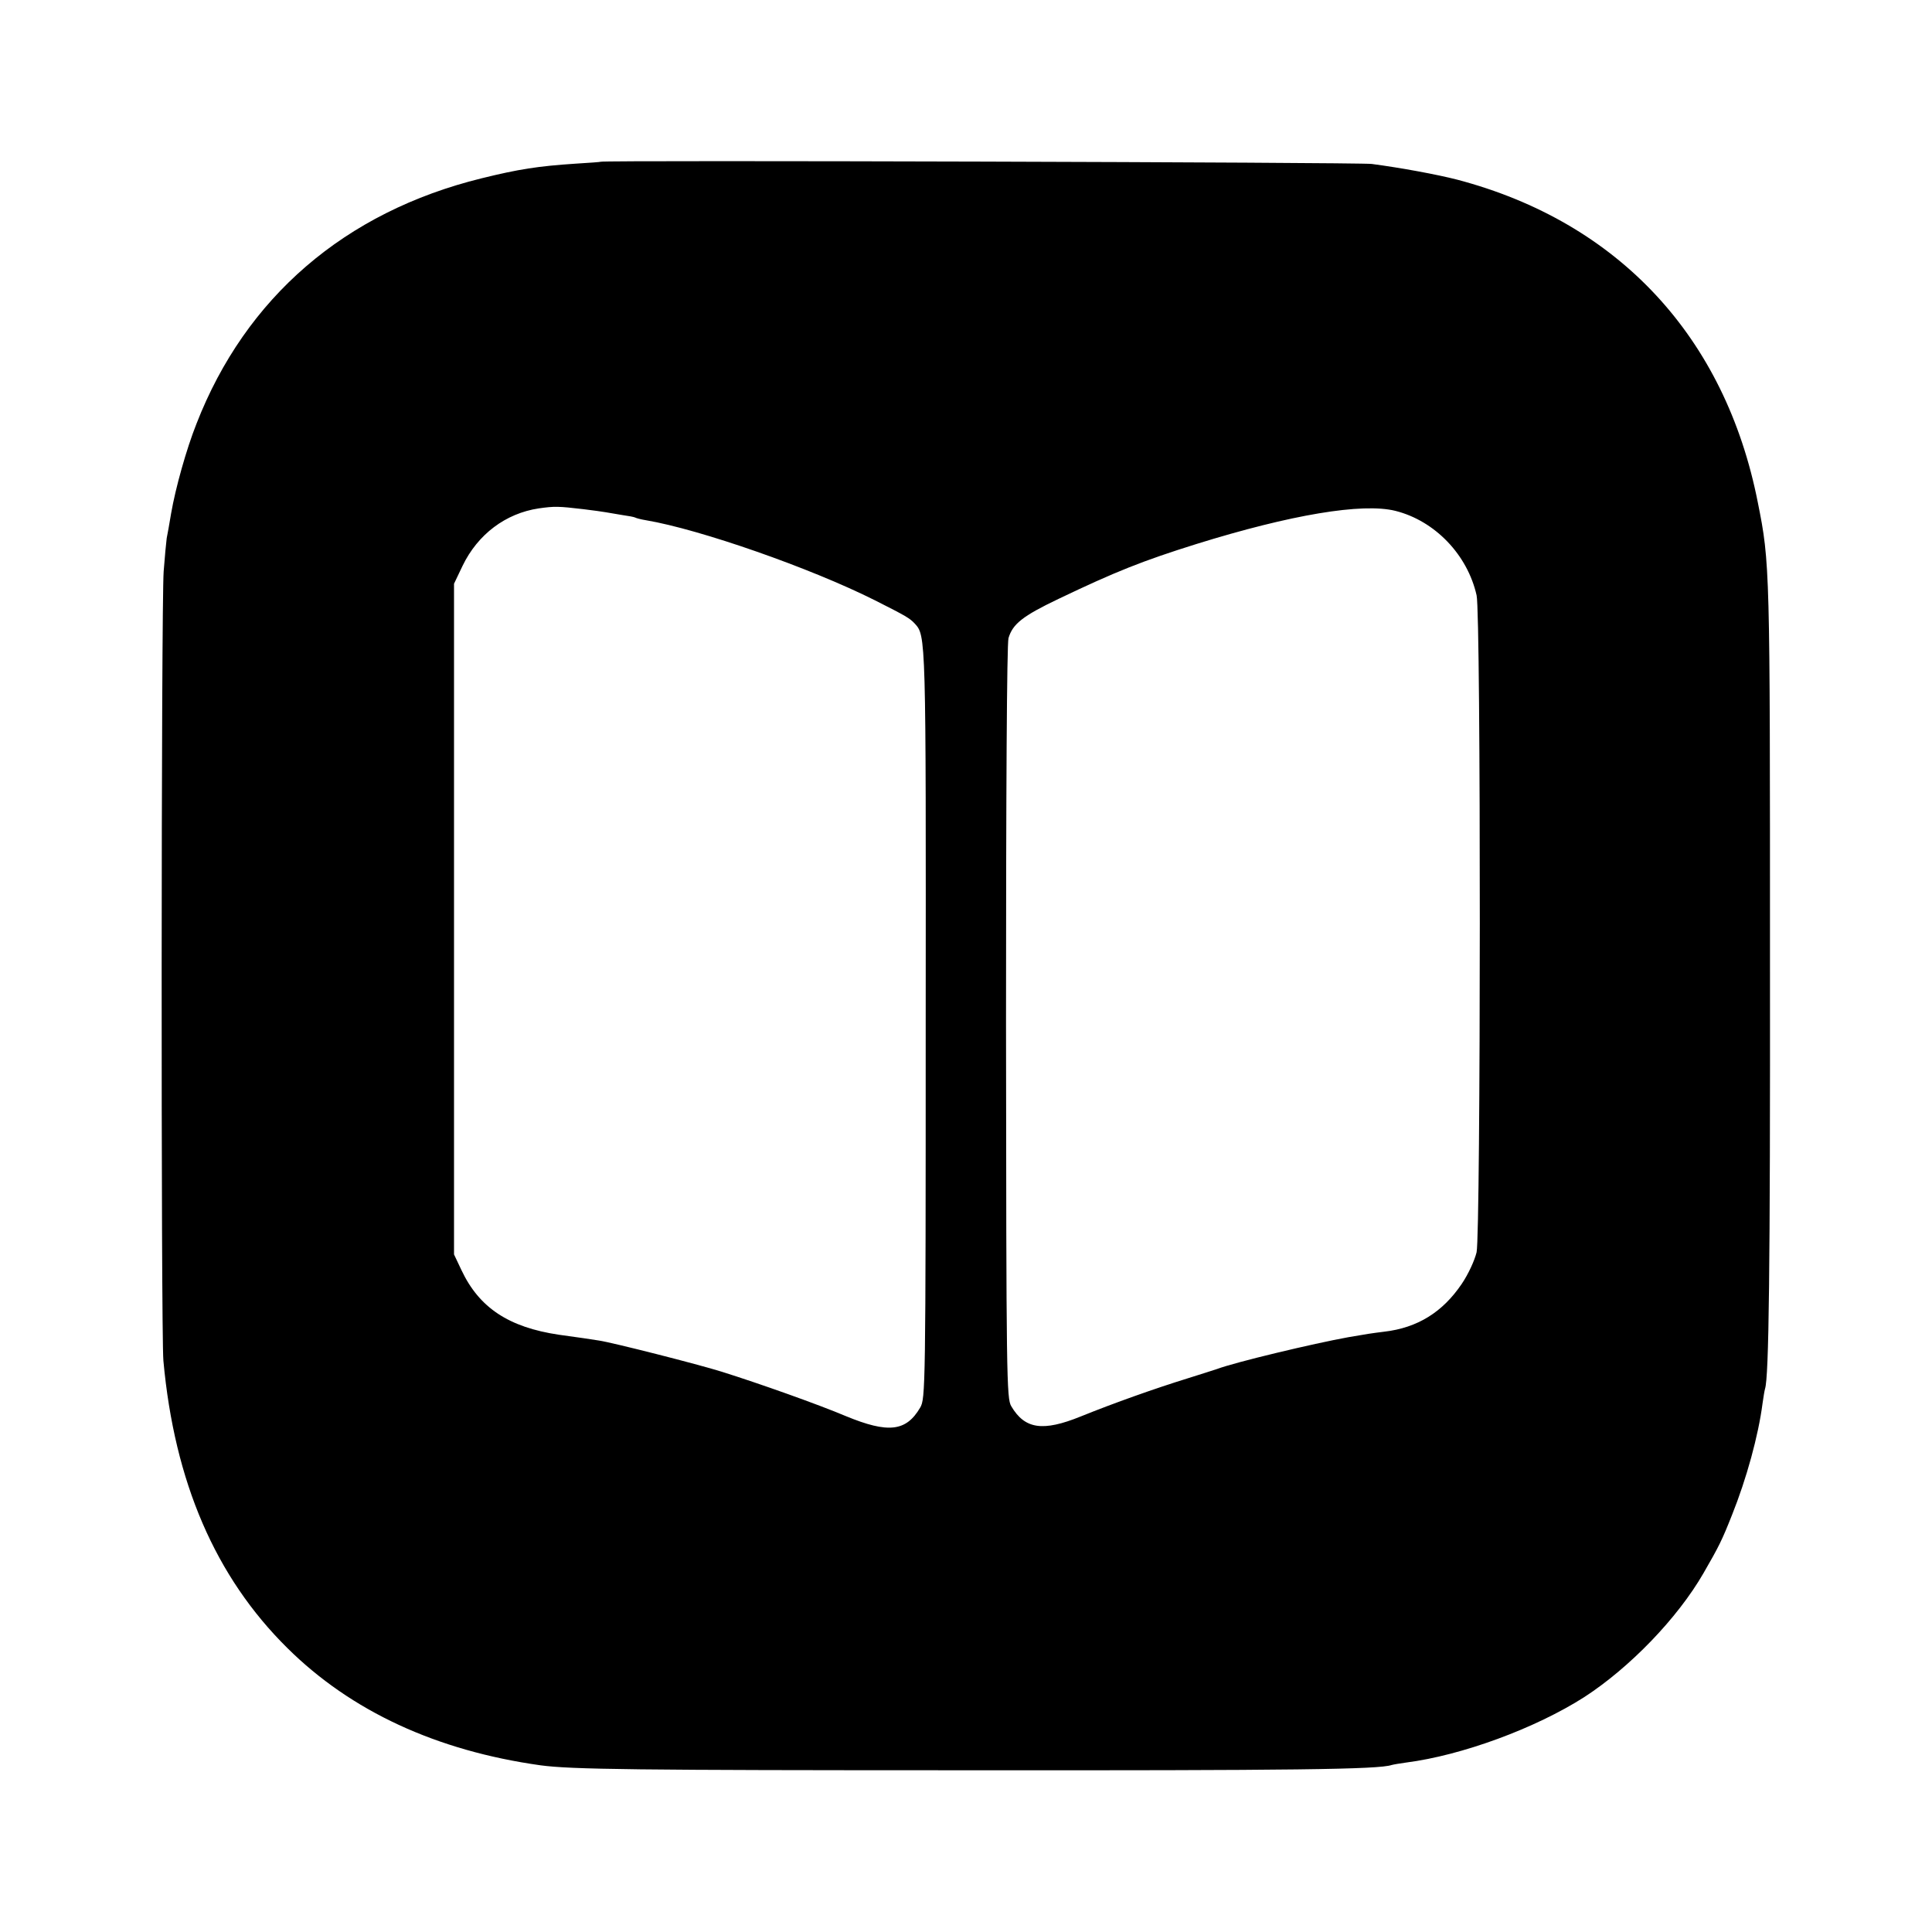
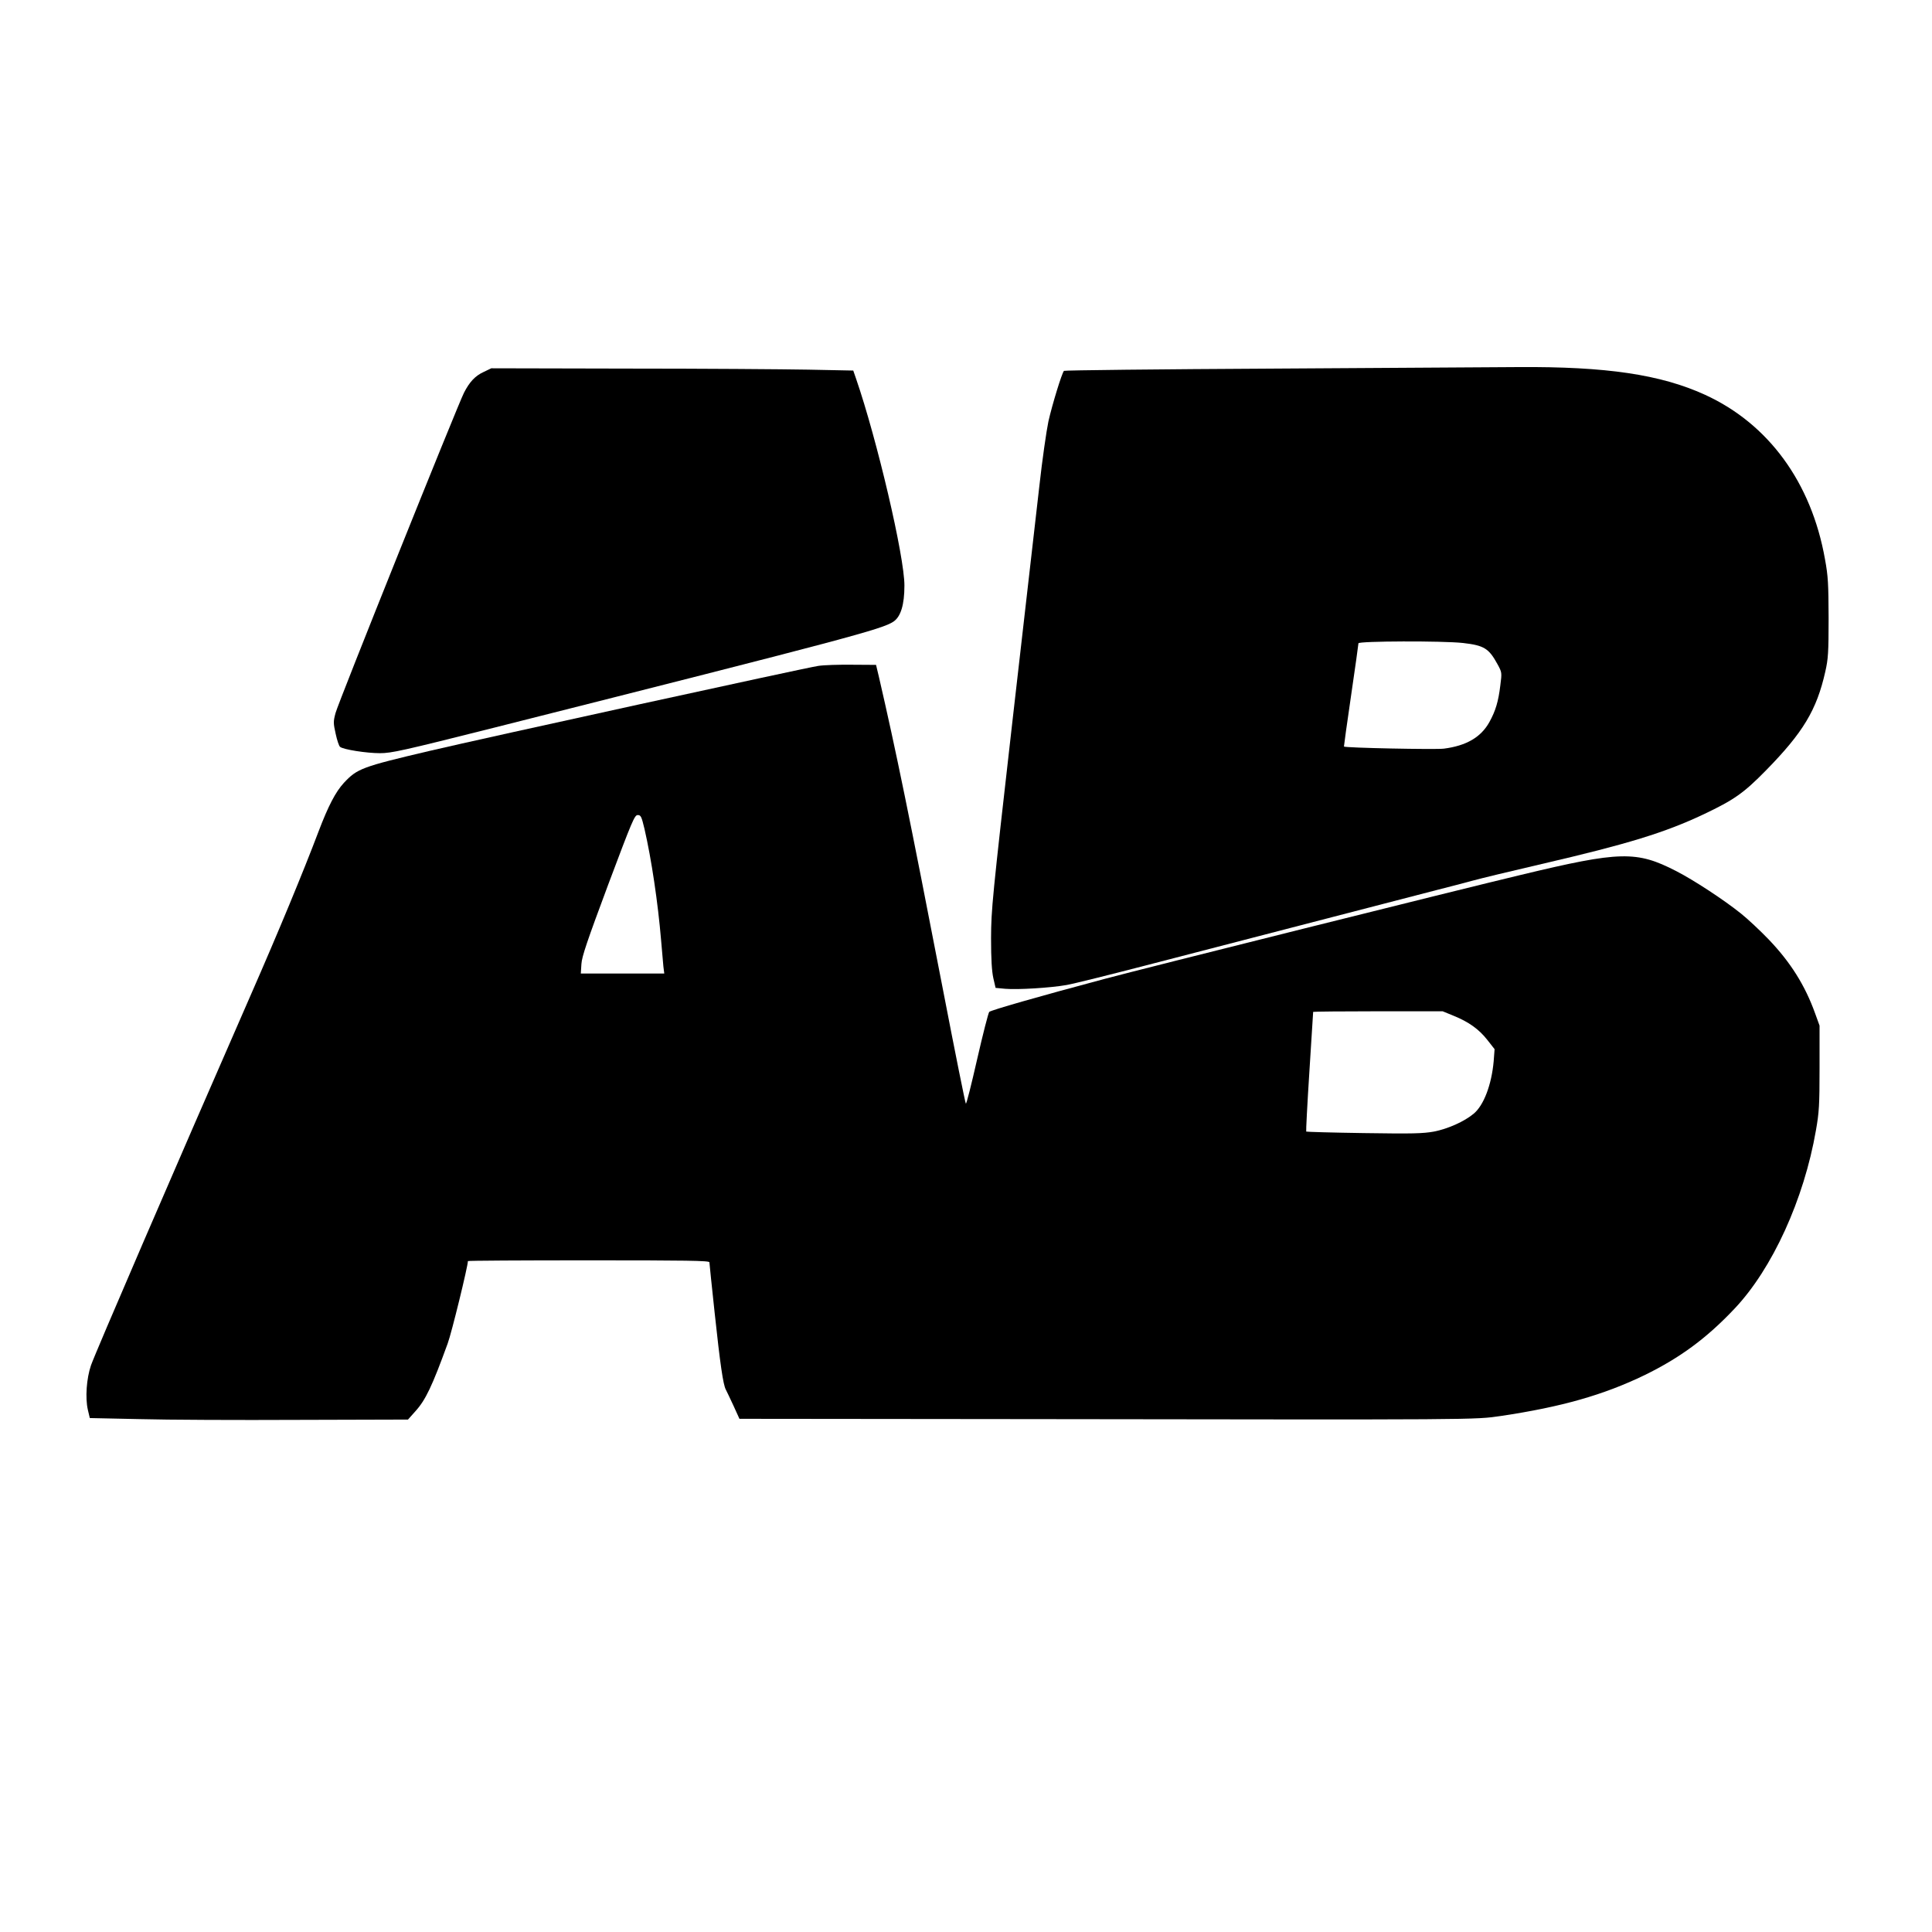
- <svg xmlns="http://www.w3.org/2000/svg" version="1.0" width="700pt" height="700pt" viewBox="0 0 700 700" preserveAspectRatio="xMidYMid meet">
-   <g transform="translate(0,700) scale(0.1,-0.1)" fill="#000000" stroke="none">
-     <path d="M2177 6414 c-1 -1 -42 -4 -92 -7 -136 -9 -206 -20 -340 -53 -496 -122 -855 -432 -1033 -889 -37 -93 -76 -233 -92 -325 -6 -36 -13 -76 -16 -90 -2 -14 -7 -68 -11 -120 -9 -119 -10 -2758 -1 -2860 40 -439 188 -783 449 -1041 231 -229 540 -372 917 -425 111 -15 342 -18 1537 -18 1196 -1 1500 3 1547 19 7 2 31 6 53 9 202 26 468 124 645 237 165 107 338 286 432 449 56 97 67 119 103 210 53 132 96 289 111 405 3 22 7 46 9 53 14 42 19 423 18 1567 0 1407 0 1425 -44 1644 -118 600 -505 1016 -1089 1170 -74 19 -204 43 -310 57 -47 6 -2786 14 -2793 8z m-62 -1259 c33 -4 69 -9 80 -11 10 -2 37 -6 59 -10 22 -3 43 -7 47 -9 3 -2 21 -7 40 -10 195 -33 596 -173 829 -290 115 -58 126 -65 144 -84 41 -45 41 -36 40 -1447 0 -1330 -1 -1361 -20 -1394 -51 -87 -116 -94 -269 -31 -99 42 -316 119 -450 161 -86 27 -397 106 -445 113 -19 3 -84 13 -145 21 -182 27 -289 98 -353 234 l-27 57 0 1215 0 1215 31 65 c55 114 156 190 276 208 57 8 70 8 163 -3z m2941 -6 c143 -36 261 -159 294 -306 16 -68 15 -2308 0 -2380 -7 -29 -29 -78 -54 -115 -69 -102 -160 -159 -281 -173 -48 -6 -61 -8 -130 -20 -127 -23 -408 -90 -475 -115 -14 -5 -63 -20 -110 -35 -113 -35 -263 -88 -384 -137 -138 -56 -203 -46 -252 37 -17 28 -18 102 -19 1390 0 831 3 1373 9 1393 15 51 51 80 181 142 207 99 305 138 500 199 341 106 601 150 721 120z" />
+ <svg xmlns="http://www.w3.org/2000/svg" width="700px" height="700px" viewBox="0 0 700 700" version="1.1">
+   <g id="surface1">
+     <path style=" stroke:none;fill-rule:nonzero;fill:rgb(0%,0%,0%);fill-opacity:1;" d="M 462.164 133.547 C 420.219 133.766 385.711 134.148 385.492 134.367 C 384.727 135.188 381.227 146.617 379.859 152.688 C 379.148 156.078 377.617 166.633 376.578 176.094 C 375.484 185.555 371.109 223.836 366.844 261.133 C 359.461 325.992 359.133 329.438 359.078 339.883 C 359.078 347.594 359.352 351.859 359.898 354.375 L 360.719 357.93 L 364.219 358.258 C 368.758 358.641 380.516 357.93 386.422 356.891 C 388.938 356.453 401.898 353.227 415.188 349.781 C 444.117 342.289 510.125 325.172 520.898 322.383 C 525.109 321.344 530.797 319.812 533.477 319.102 C 536.211 318.336 547.531 315.602 558.633 313.031 C 589.75 305.812 603.258 301.656 617.258 295.039 C 628.305 289.789 631.75 287.383 639.898 279.07 C 653.297 265.398 658.219 257.25 661.336 243.359 C 662.375 238.766 662.539 236.523 662.539 223.945 C 662.484 211.477 662.375 208.852 661.227 202.617 C 656.305 174.781 640.719 153.508 617.695 143.008 C 601.617 135.68 581.93 132.781 550.156 133 C 543.703 133.055 504.109 133.273 462.164 133.547 Z M 530.086 232.969 C 537.742 233.844 539.438 234.938 542.555 240.625 C 544.195 243.633 544.195 243.688 543.594 248.336 C 542.883 254.188 541.898 257.523 539.602 261.68 C 536.539 267.148 531.234 270.211 523.141 271.25 C 520.133 271.633 487.32 270.977 486.938 270.484 C 486.883 270.484 488.031 262.172 489.508 252.109 C 490.984 242.047 492.188 233.461 492.188 233.078 C 492.188 232.258 522.758 232.148 530.086 232.969 Z M 530.086 232.969 " />
+     <path style=" stroke:none;fill-rule:nonzero;fill:rgb(0%,0%,0%);fill-opacity:1;" d="M 175.273 134.75 C 172.156 136.172 170.133 138.359 168.109 142.297 C 165.758 146.945 122.445 254.844 121.57 258.344 C 120.75 261.406 120.75 262.008 121.625 265.891 C 122.117 268.188 122.828 270.32 123.211 270.594 C 124.359 271.578 132.836 272.891 137.648 272.891 C 141.859 272.891 145.797 272.016 179.047 263.648 C 307.234 231.273 319.594 227.992 323.75 225.203 C 326.375 223.398 327.688 219.078 327.688 212.188 C 327.742 201.742 317.734 159.141 310.188 137.266 L 309.148 134.258 L 292.797 133.93 C 283.828 133.766 254.297 133.547 227.227 133.547 L 178.008 133.438 Z M 175.273 134.75 " />
+     <path style=" stroke:none;fill-rule:nonzero;fill:rgb(0%,0%,0%);fill-opacity:1;" d="M 296.406 241.281 C 291.867 241.938 175.656 267.367 155.859 272.016 C 130.977 277.867 129.445 278.469 124.578 283.664 C 121.57 286.945 118.945 291.977 115.391 301.328 C 109.867 315.93 100.898 337.586 90.781 360.664 C 62.453 425.414 34.617 490 32.977 494.648 C 31.336 499.406 30.844 506.516 31.828 510.781 L 32.539 513.789 L 50.586 514.172 C 60.539 514.445 86.461 514.555 108.227 514.445 L 147.82 514.336 L 150.5 511.328 C 154.219 507.227 156.57 502.25 162.203 486.773 C 163.625 482.945 169.531 458.773 169.531 456.914 C 169.531 456.75 189.219 456.641 213.281 456.641 C 248.5 456.641 257.031 456.75 257.031 457.352 C 257.031 457.734 257.906 466.047 258.945 475.781 C 260.914 494.156 262.008 501.758 262.992 503.508 C 263.266 504.055 264.523 506.625 265.727 509.25 L 267.914 514.062 L 373.625 514.172 C 536.703 514.391 534.133 514.445 543.867 513.023 C 565.852 509.742 581 505.422 595.93 498.203 C 608.781 491.914 618.406 484.805 628.469 474.141 C 642.141 459.703 653.625 434.547 657.945 409.555 C 659.094 403.047 659.258 400.477 659.258 386.914 L 659.258 371.602 L 657.672 367.227 C 654.008 357 648.703 348.578 640.719 340.266 C 637.656 337.094 633.227 332.938 630.82 331.023 C 624.641 326.047 613.703 318.883 607.305 315.602 C 592.922 308.219 587.07 308.328 551.141 316.969 C 527.953 322.492 413.984 350.984 400.312 354.648 C 375.922 361.156 359.023 366.023 358.422 366.625 C 358.094 366.953 356.125 374.664 354.047 383.742 C 351.969 392.875 350.164 400.094 349.945 399.875 C 349.727 399.656 346.062 381.391 341.797 359.297 C 329.383 295.148 324.68 272.234 318.391 245 L 317.406 240.898 L 308.711 240.844 C 303.898 240.789 298.375 240.953 296.406 241.281 Z M 233.516 300.344 C 236.031 311.281 238.383 327.031 239.531 340.703 C 239.859 344.477 240.242 348.688 240.352 350.109 L 240.68 352.734 L 210.438 352.734 L 210.656 349.289 C 210.82 346.555 212.734 340.977 220.336 320.578 C 229.086 297.281 229.906 295.312 231.055 295.312 C 232.203 295.312 232.422 295.805 233.516 300.344 Z M 526.695 368.047 C 532.109 370.234 535.883 372.914 538.945 376.852 L 541.516 380.133 L 541.188 384.508 C 540.422 393.039 537.578 400.531 533.914 403.539 C 530.578 406.328 524.617 409.008 519.531 409.992 C 515.539 410.703 511.93 410.812 494.156 410.539 C 482.781 410.375 473.375 410.102 473.266 409.992 C 473.156 409.883 473.648 400.148 474.414 388.281 C 475.18 376.469 475.781 366.734 475.781 366.625 C 475.781 366.516 486.336 366.406 499.242 366.406 L 522.703 366.406 Z M 526.695 368.047 " />
  </g>
</svg>
